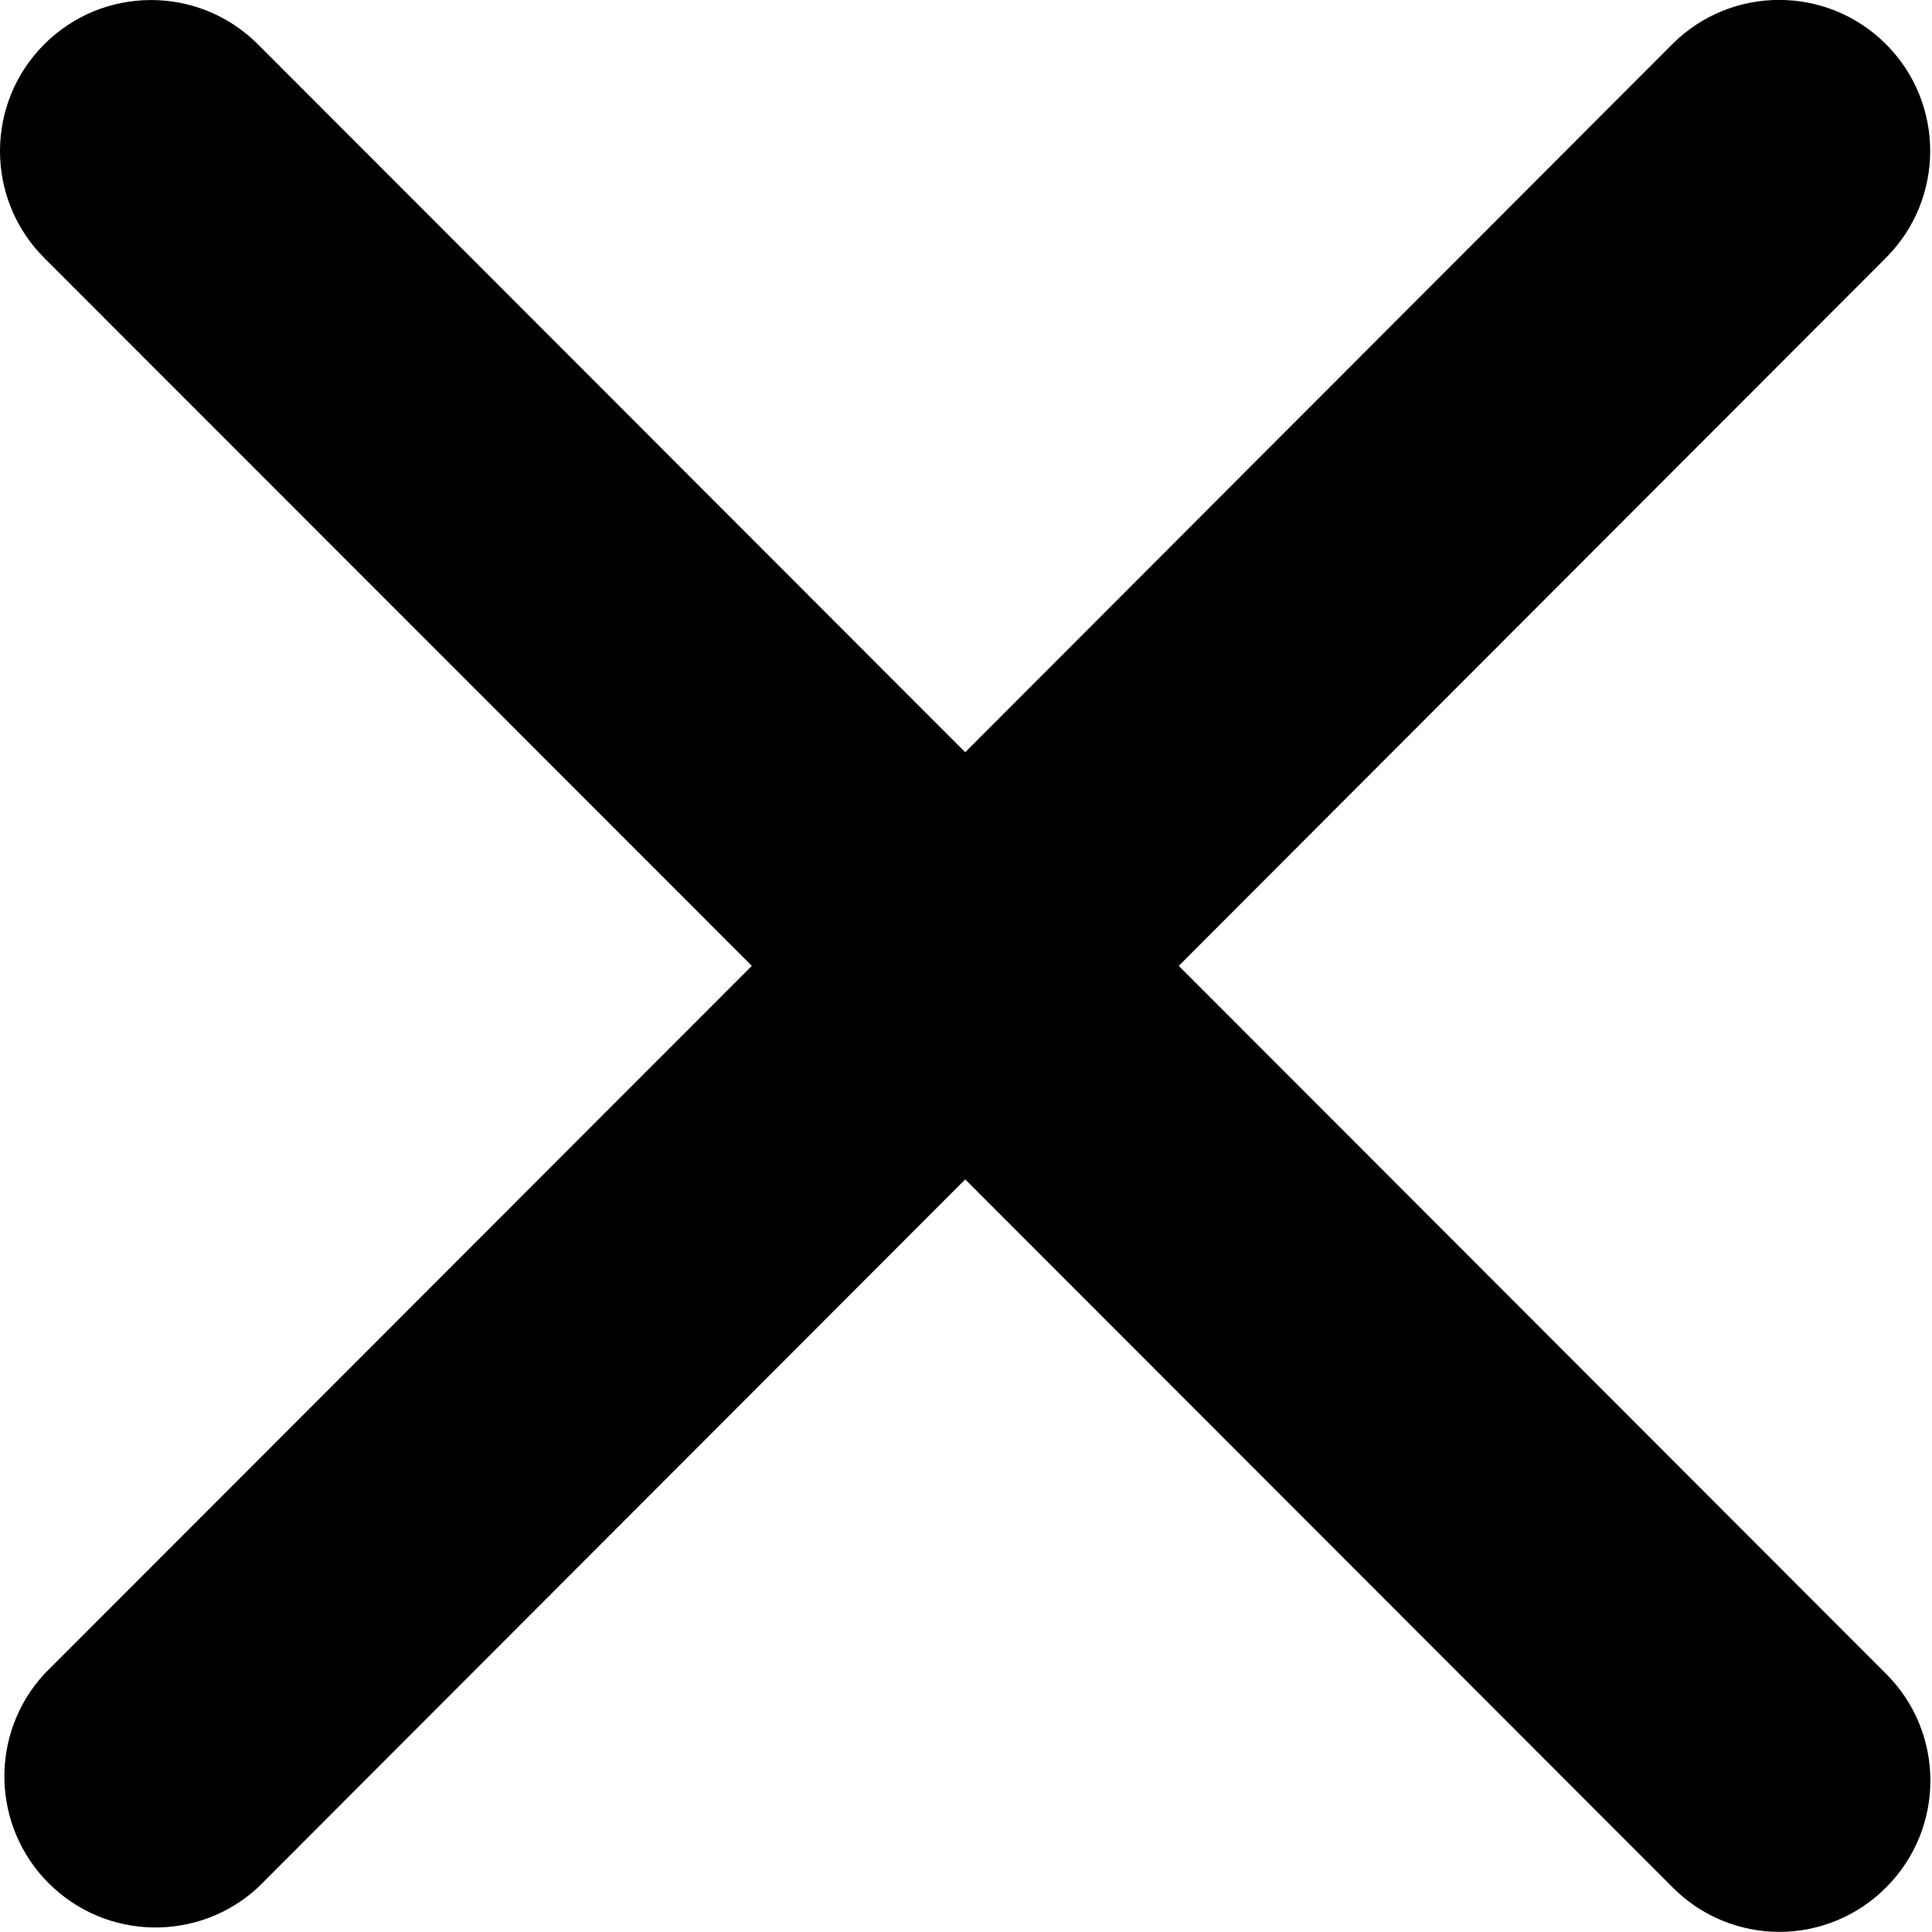
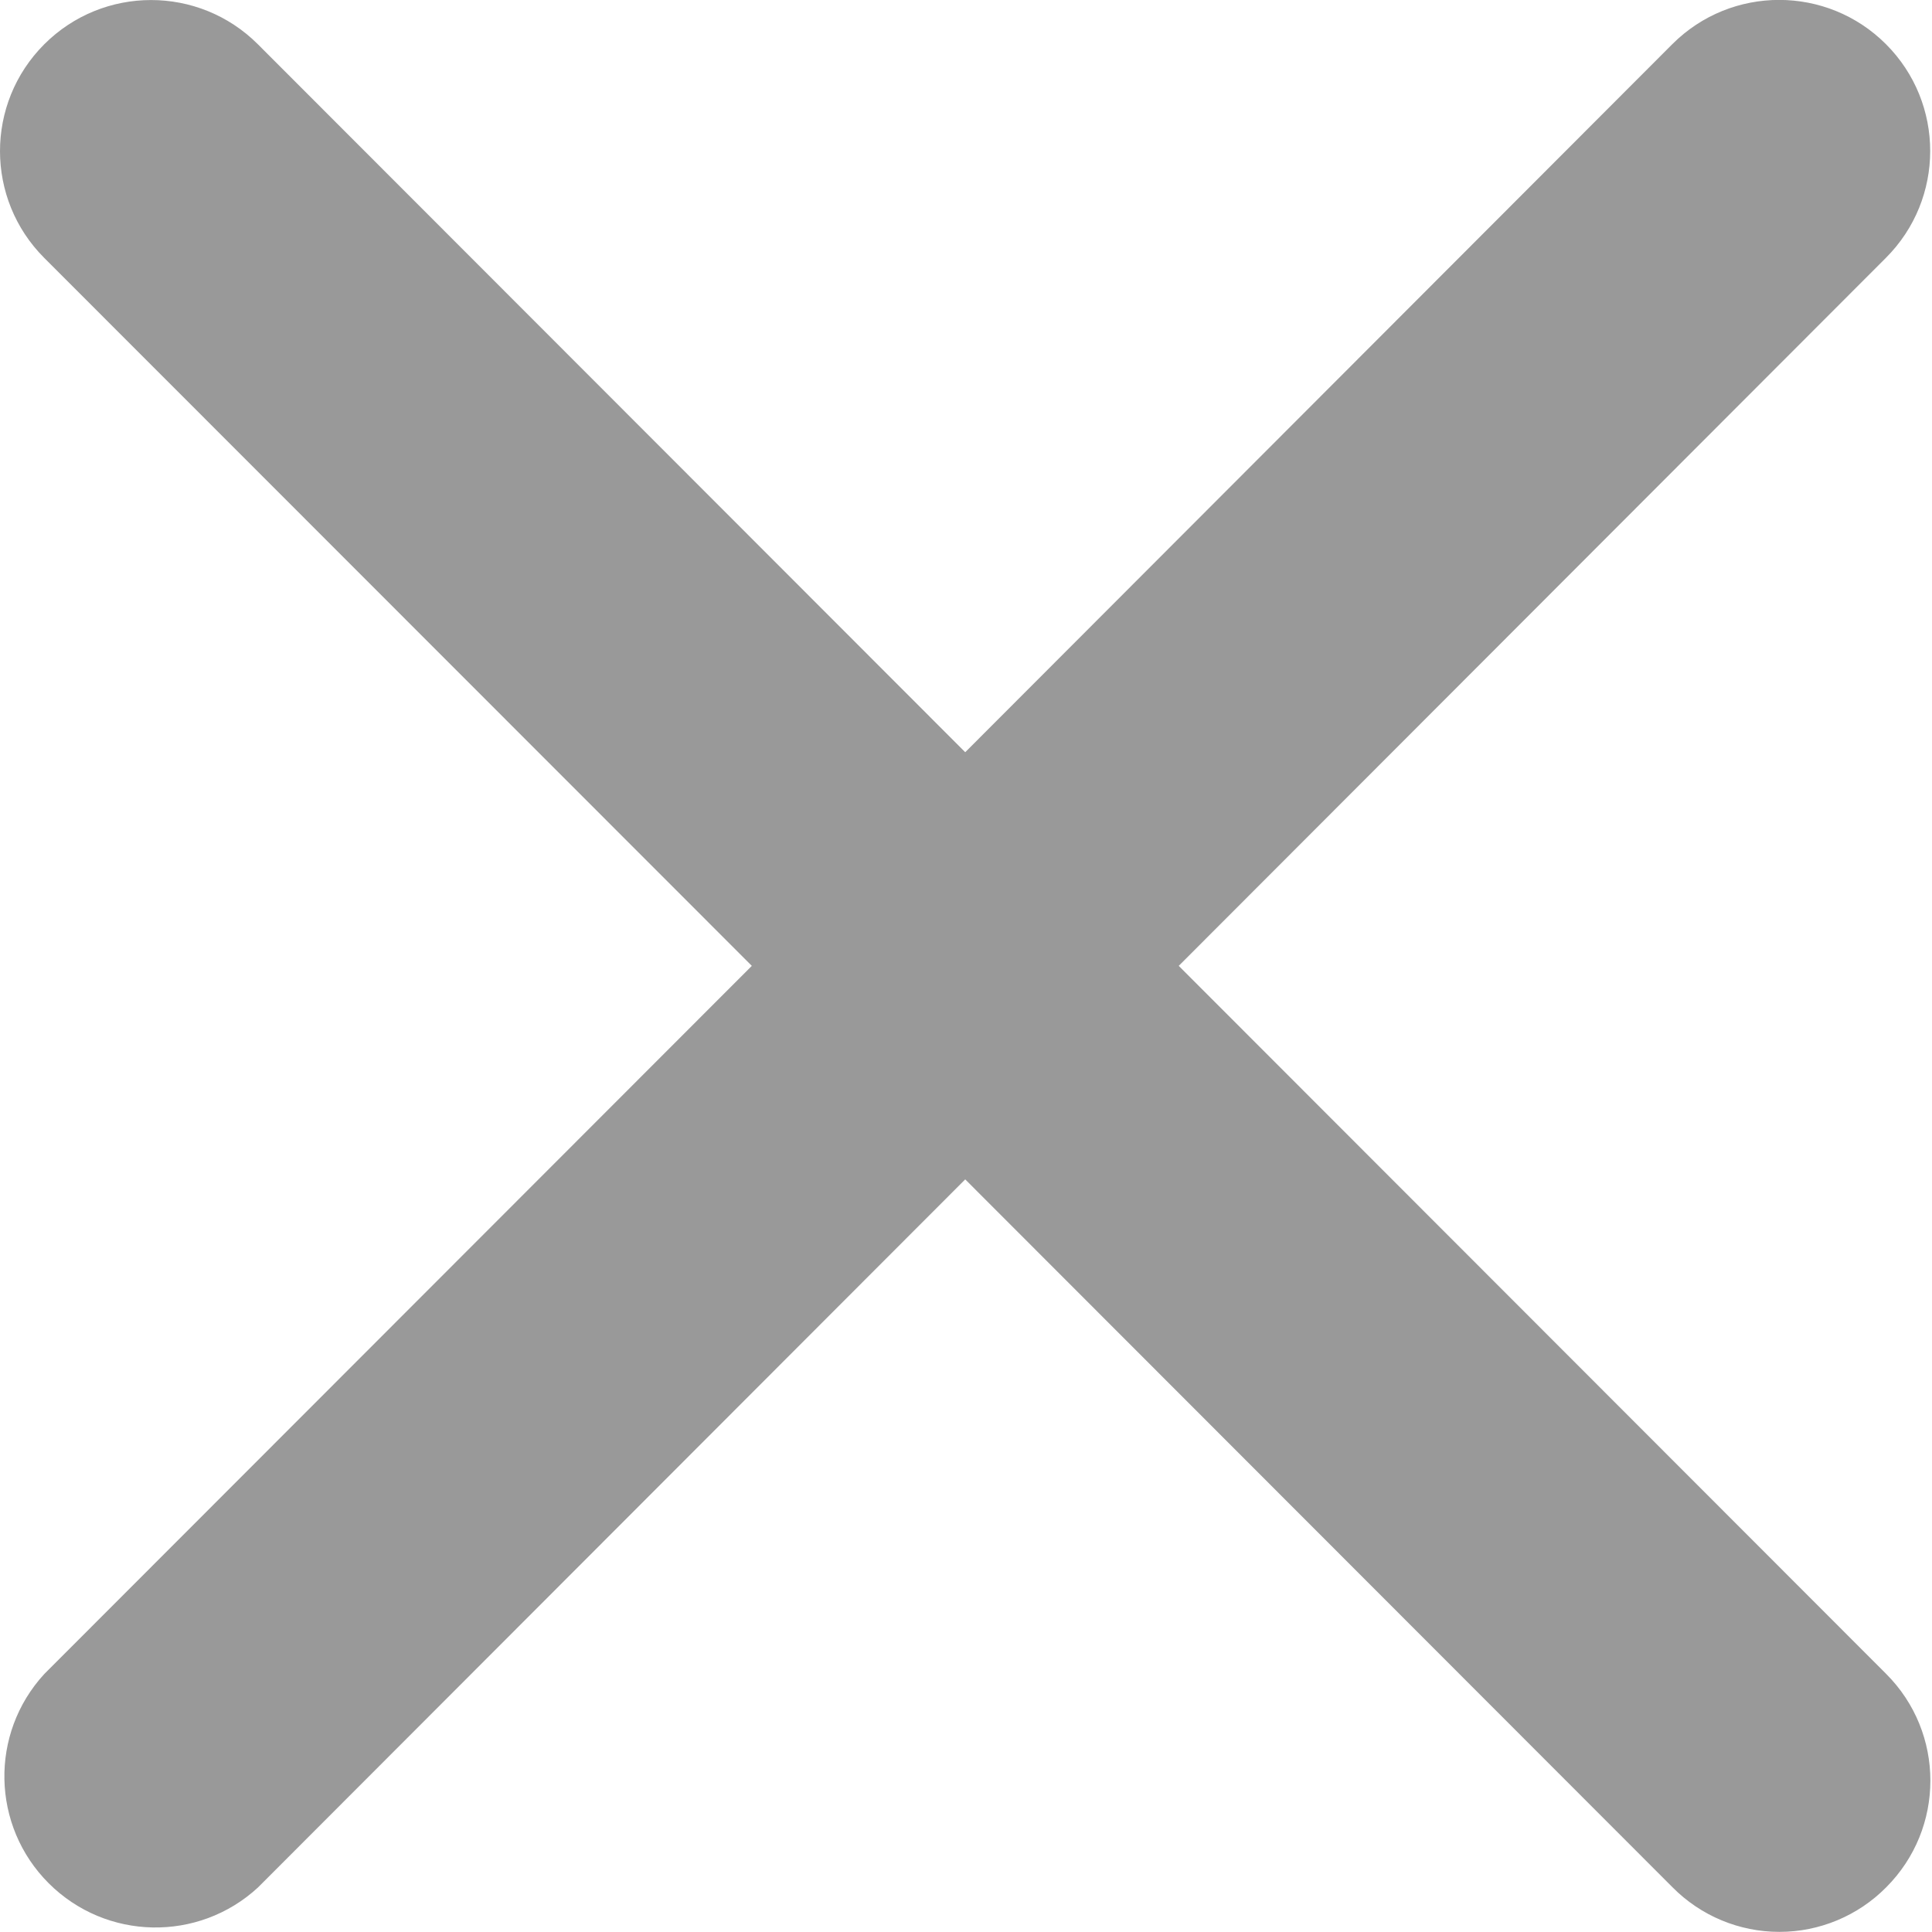
- <svg xmlns="http://www.w3.org/2000/svg" t="1482376650609" class="icon" style="" viewBox="0 0 1024 1024" version="1.1" p-id="6639" width="12" height="12">
+ <svg xmlns="http://www.w3.org/2000/svg" t="1482809313202" class="icon" style="" viewBox="0 0 1024 1024" version="1.1" p-id="5705" width="10" height="10">
  <defs>
    <style type="text/css" />
  </defs>
-   <path d="M624.758 511.926l374.804-375.252a79.986 79.986 0 1 0-113.17-113.298L511.588 398.692 136.655 23.44a79.986 79.986 0 1 0-113.17 113.298L398.481 511.926l-374.996 375.316a80.114 80.114 0 0 0 113.234 113.17L511.588 625.097l374.932 375.252a79.667 79.667 0 0 0 113.17 0 79.986 79.986 0 0 0 0-113.17L624.758 511.926z" fill="" p-id="6640" />
+   <path d="M624.758 511.926l374.804-375.252a79.986 79.986 0 1 0-113.17-113.298L511.588 398.692 136.655 23.44a79.986 79.986 0 1 0-113.17 113.298L398.481 511.926l-374.996 375.316a80.114 80.114 0 0 0 113.234 113.17L511.588 625.097l374.932 375.252a79.667 79.667 0 0 0 113.17 0 79.986 79.986 0 0 0 0-113.17L624.758 511.926z" fill="#999999" p-id="5706" />
</svg>
